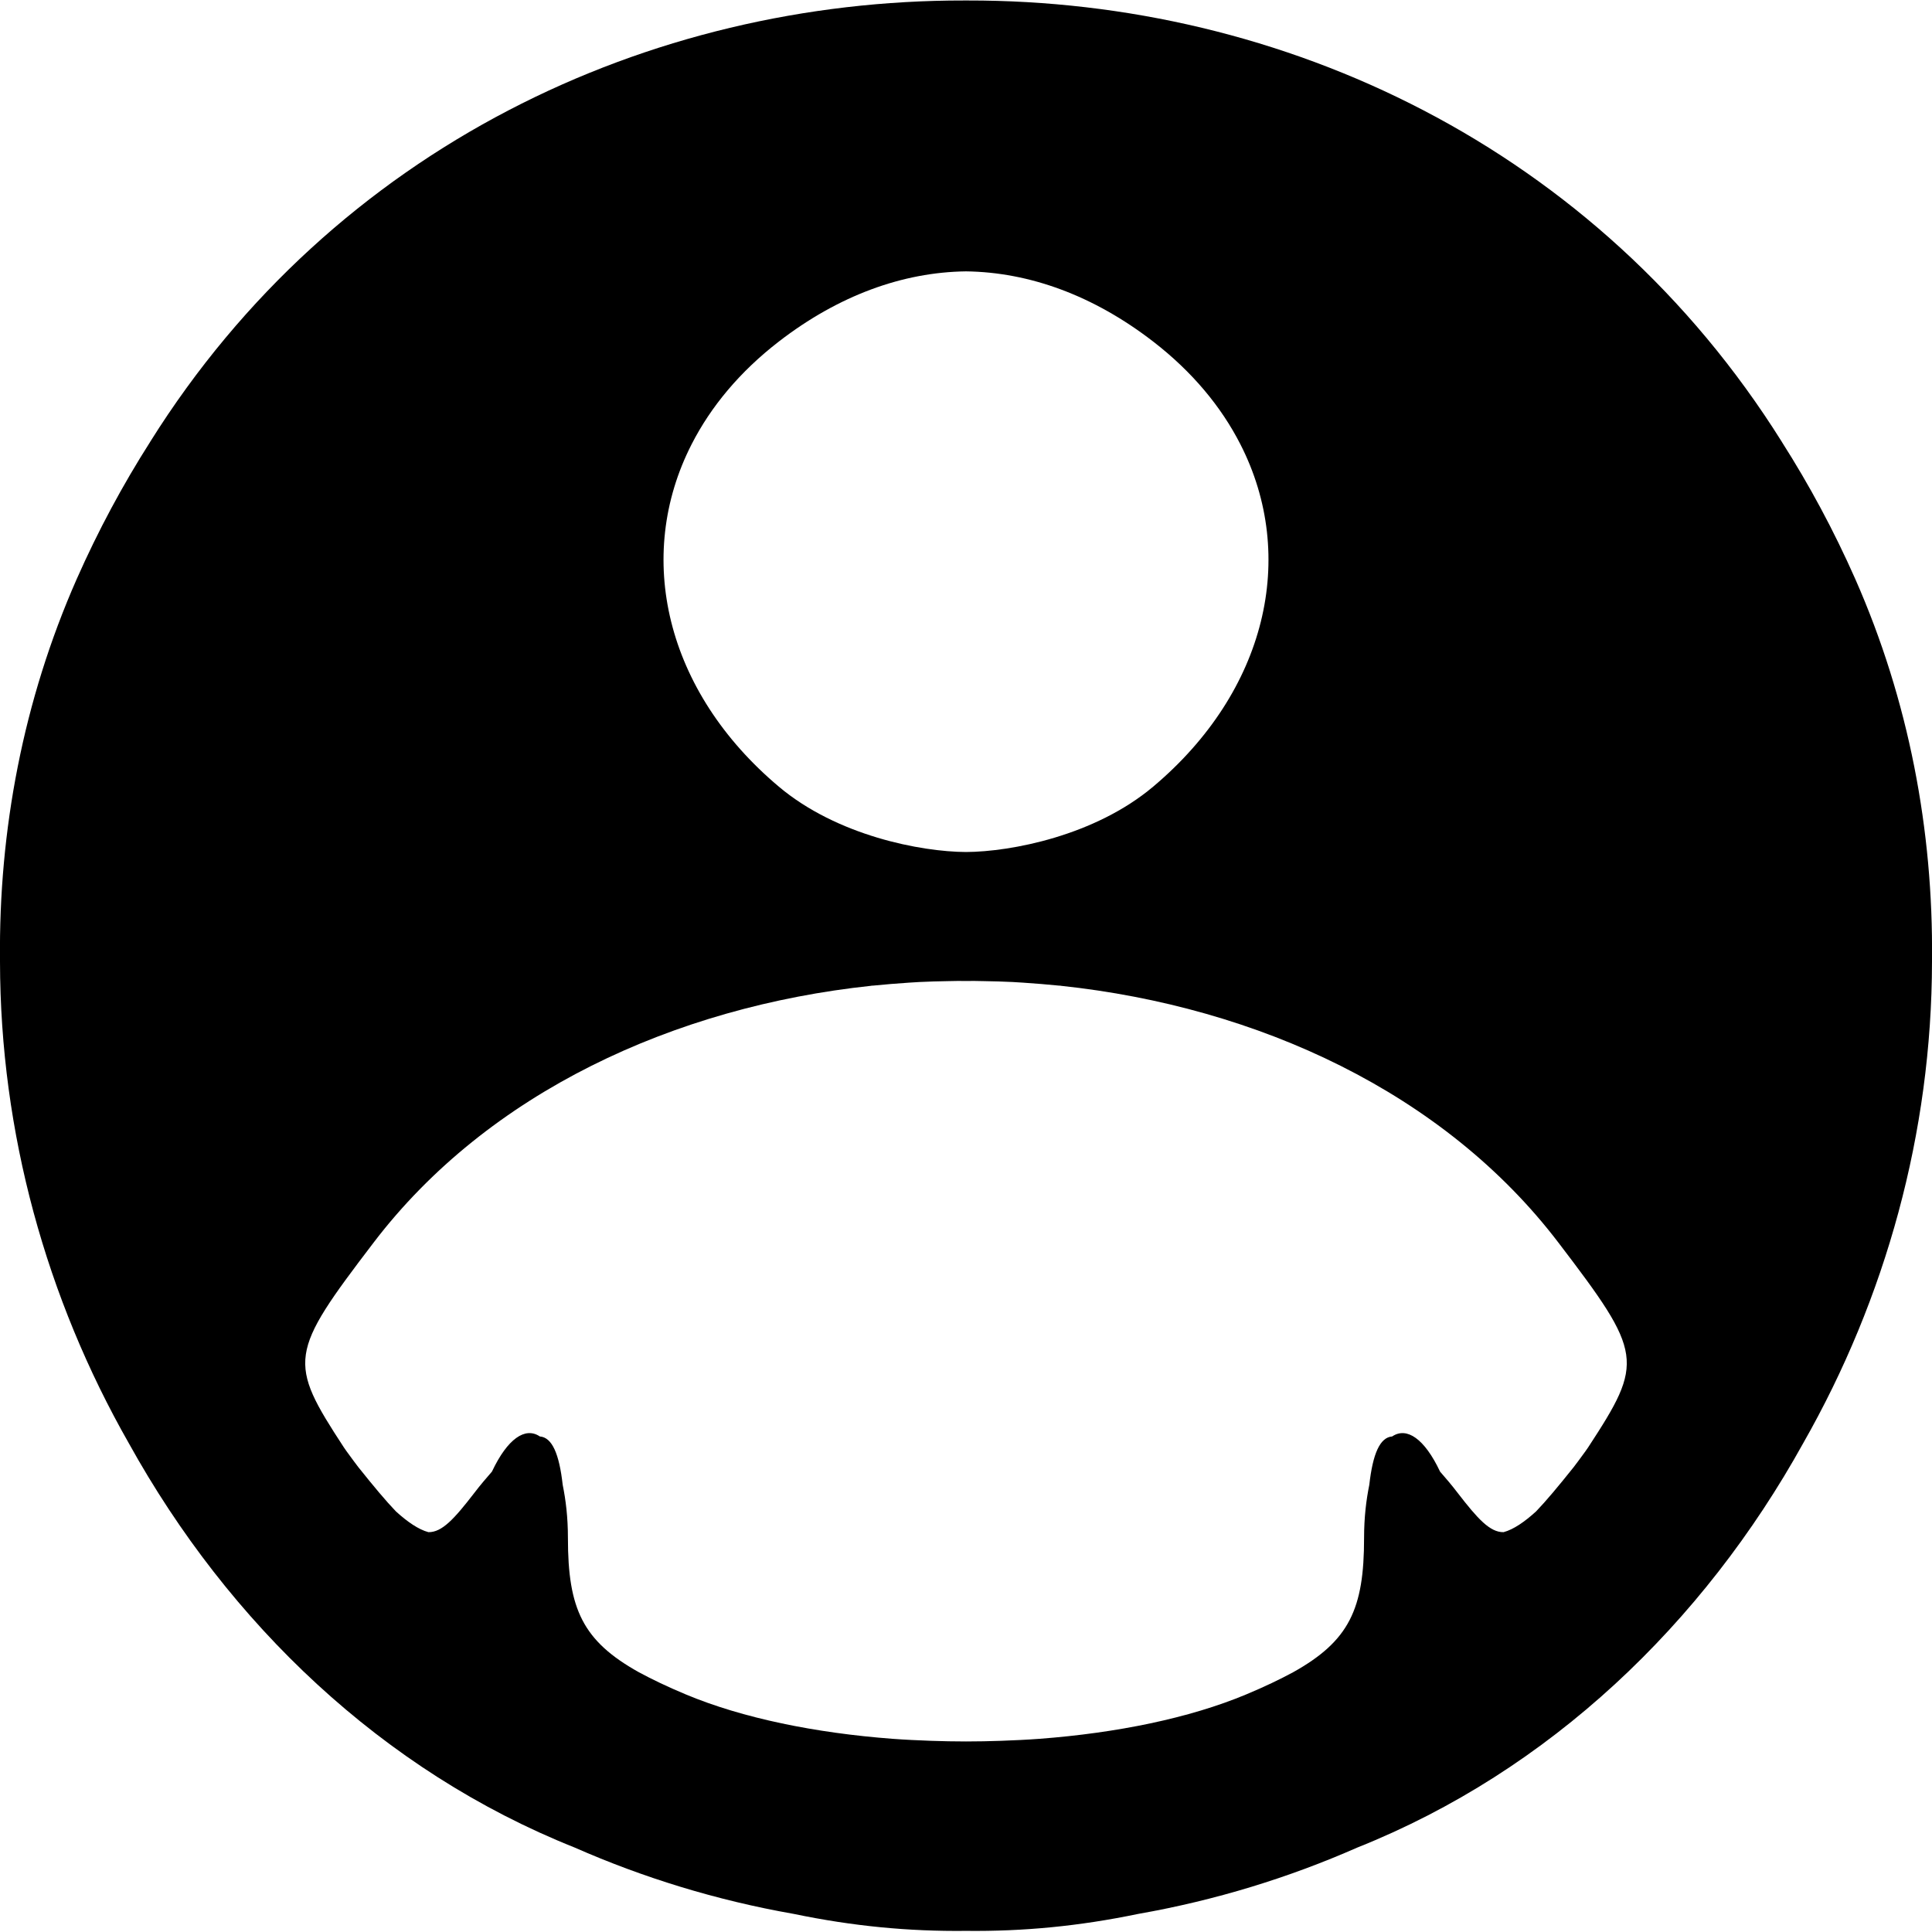
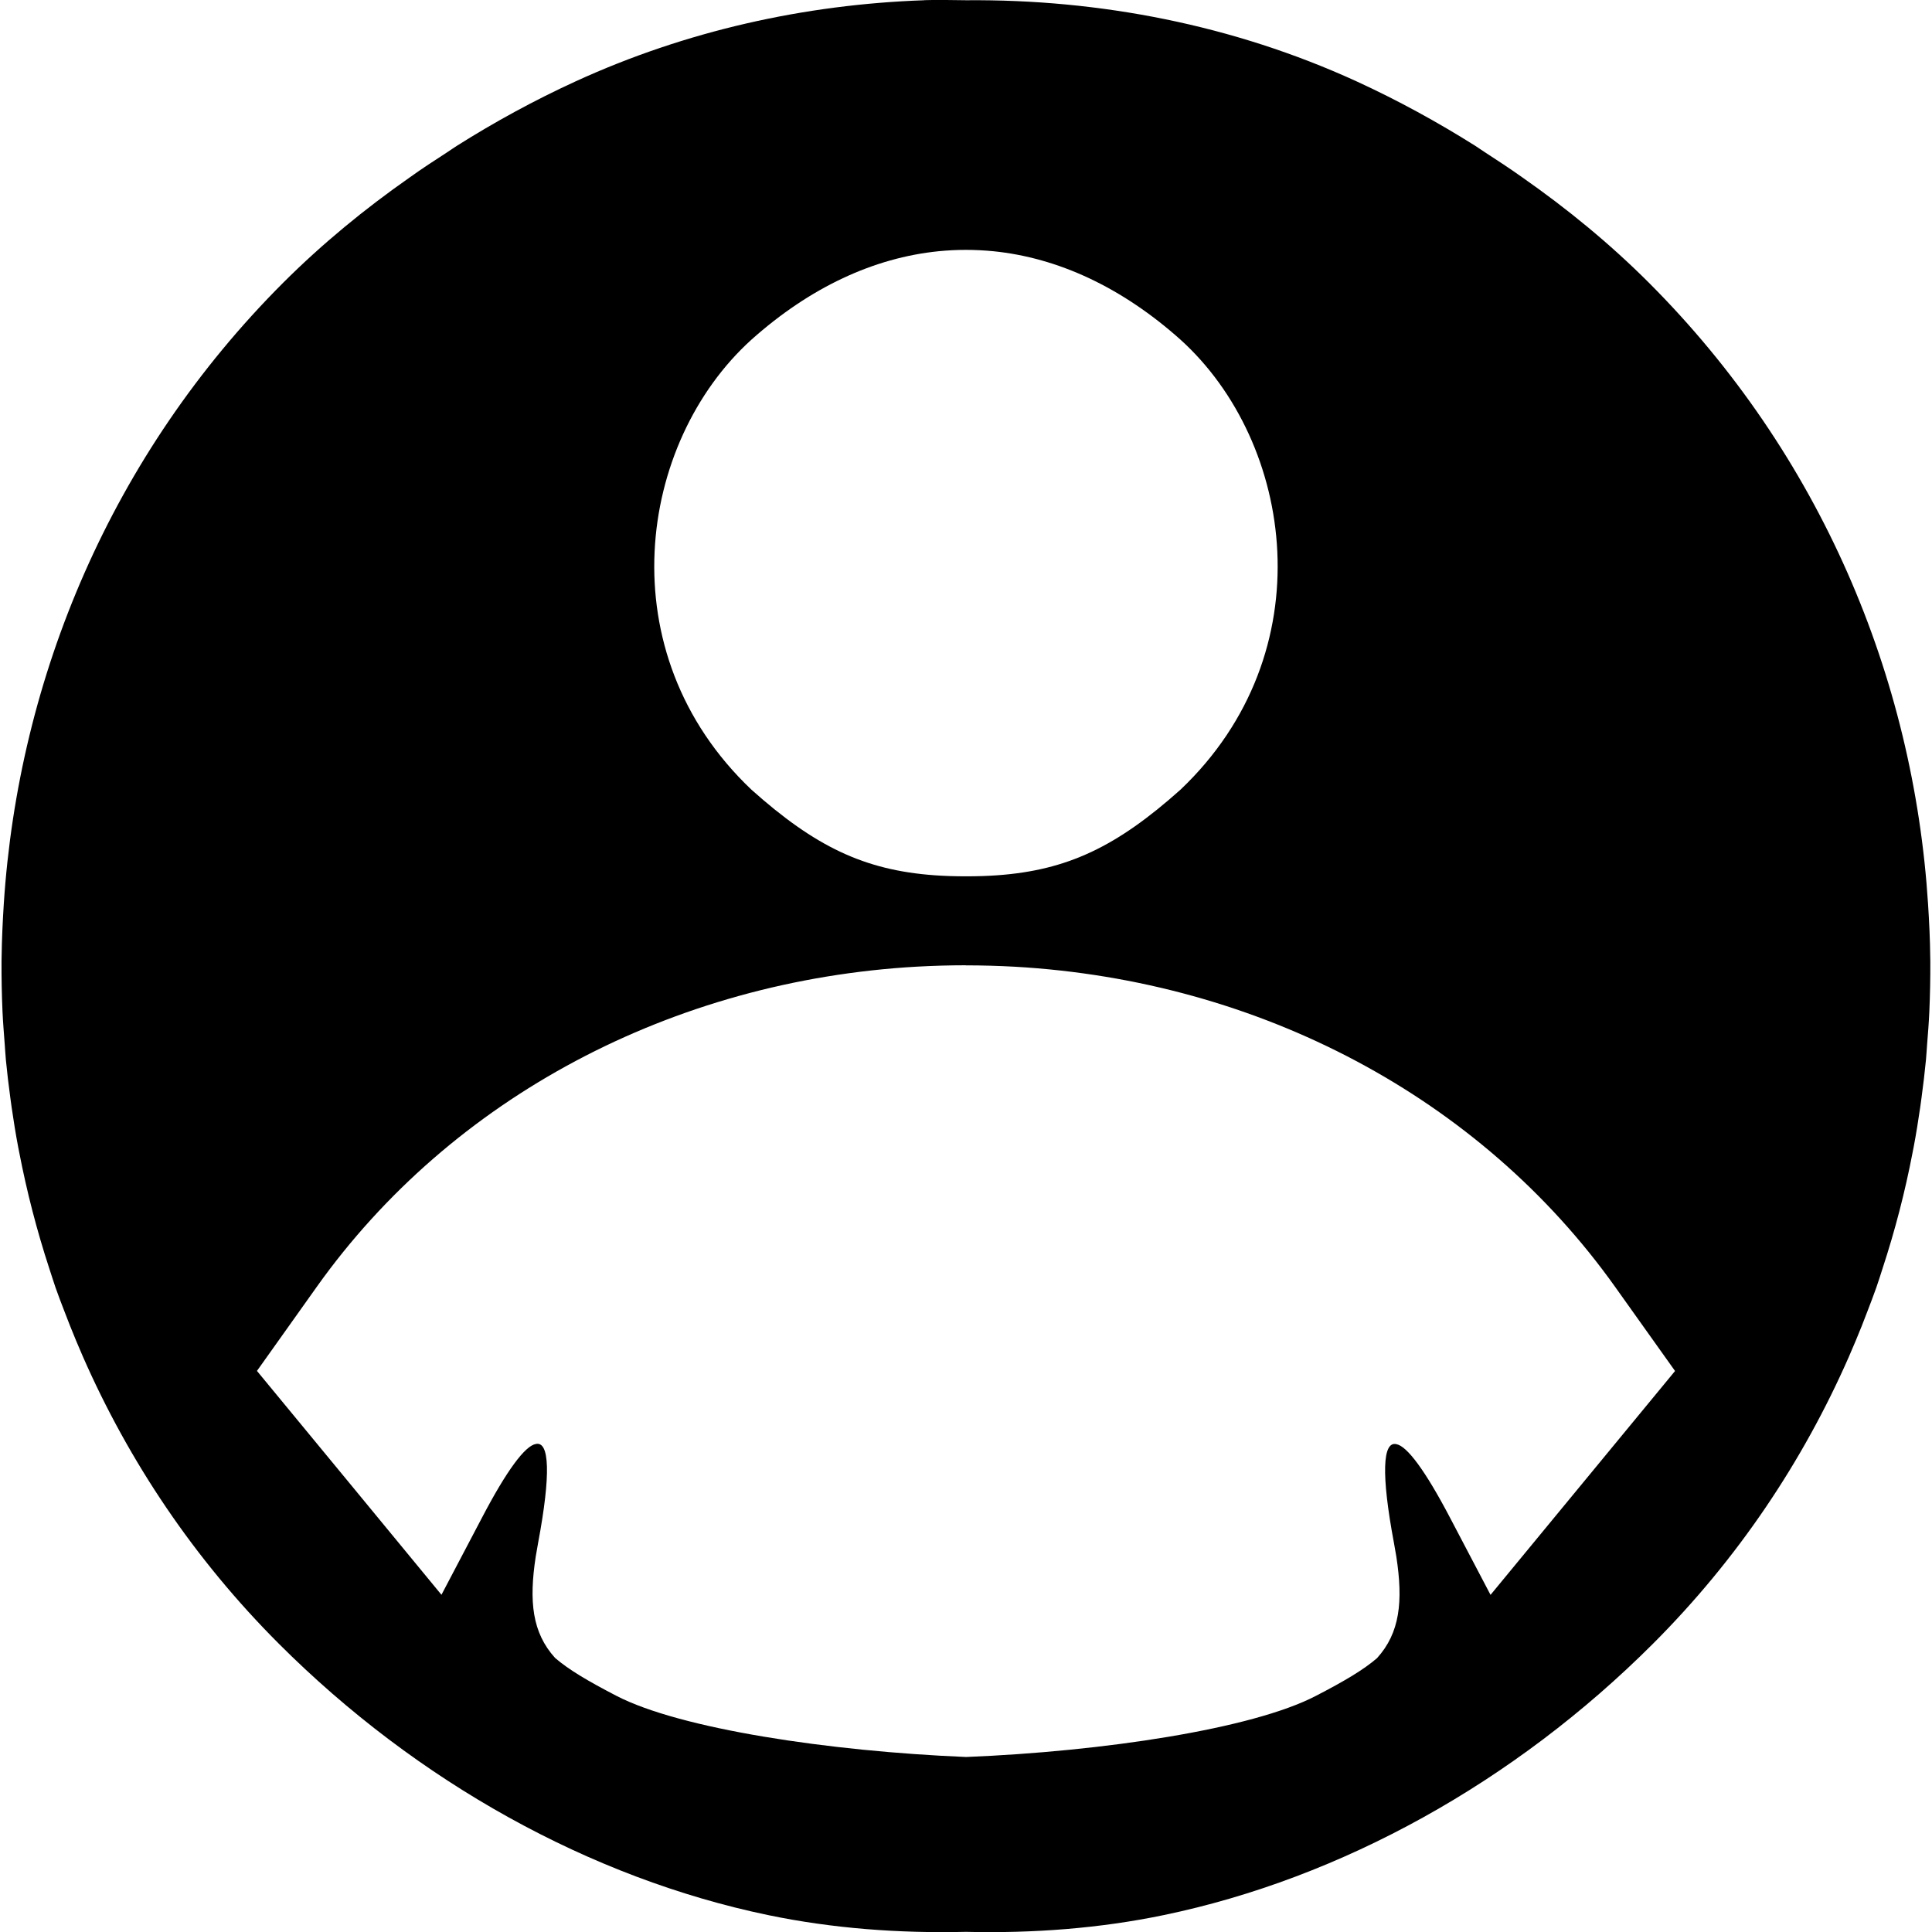
<svg xmlns="http://www.w3.org/2000/svg" width="24" height="24" viewBox="0 0 24 24">
-   <path fill="black" d="M 11.977 0.006 C 8.063 0.001 4.16 1.827 1.867 5.486 C 1.866 5.488 1.866 5.489 1.865 5.49 C 1.527 6.02 1.221 6.587 0.953 7.193 C 0.287 8.703 -0.016 10.317 0 11.922 C 3.8964042e-05 11.926 -4.2725356e-05 11.93 0 11.934 C 7.7663428e-07 11.938 -5.9616601e-06 11.943 0 11.947 C 0.003 14.07 0.575 16.129 1.6 17.928 C 2.841 20.168 4.752 21.999 7.139 22.951 C 7.989 23.325 8.898 23.606 9.859 23.775 C 10.596 23.928 11.287 23.994 12 23.986 C 12.713 23.994 13.404 23.928 14.141 23.775 C 15.102 23.606 16.011 23.325 16.861 22.951 C 19.248 21.999 21.159 20.168 22.4 17.928 C 23.425 16.129 23.997 14.07 24 11.947 C 24 11.943 24 11.938 24 11.934 C 24 11.93 24 11.926 24 11.922 C 24.016 10.317 23.713 8.703 23.047 7.193 C 22.779 6.587 22.473 6.02 22.135 5.49 C 22.134 5.489 22.134 5.488 22.133 5.486 C 19.84 1.827 15.937 0.001 12.023 0.006 C 12.016 0.006 12.008 0.006 12 0.006 C 11.992 0.006 11.984 0.006 11.977 0.006 z M 12 3.371 C 12.788 3.381 13.584 3.671 14.324 4.242 C 14.81 4.617 15.17 5.052 15.408 5.518 C 16.122 6.914 15.733 8.588 14.324 9.773 C 13.6 10.382 12.56 10.581 12 10.584 C 11.44 10.581 10.4 10.382 9.676 9.773 C 8.267 8.588 7.878 6.914 8.592 5.518 C 8.83 5.052 9.19 4.617 9.676 4.242 C 10.416 3.671 11.212 3.381 12 3.371 z M 12 12.186 C 12.075 12.185 12.151 12.186 12.227 12.188 C 12.345 12.19 12.464 12.193 12.582 12.199 C 12.625 12.201 12.668 12.204 12.711 12.207 C 12.861 12.217 13.009 12.229 13.158 12.244 C 13.161 12.244 13.165 12.244 13.168 12.244 C 13.172 12.245 13.176 12.246 13.18 12.246 C 15.626 12.507 17.939 13.573 19.359 15.436 C 20.413 16.817 20.426 16.913 19.729 17.979 C 19.687 18.042 19.648 18.09 19.607 18.148 C 19.586 18.176 19.571 18.196 19.549 18.225 C 19.357 18.465 19.208 18.644 19.082 18.775 C 18.938 18.906 18.801 19 18.678 19.033 C 18.509 19.036 18.356 18.867 18.109 18.547 C 18.03 18.443 17.959 18.362 17.889 18.281 C 17.694 17.868 17.475 17.725 17.297 17.842 C 17.296 17.842 17.296 17.843 17.295 17.844 C 17.141 17.855 17.053 18.062 17.01 18.445 C 16.972 18.632 16.945 18.846 16.945 19.107 C 16.945 19.987 16.761 20.384 16.064 20.773 C 15.897 20.863 15.712 20.952 15.48 21.049 C 14.775 21.344 13.868 21.528 12.914 21.6 C 12.755 21.612 12.595 21.619 12.434 21.625 C 12.29 21.63 12.145 21.633 12 21.633 C 11.855 21.633 11.71 21.63 11.566 21.625 C 11.405 21.619 11.245 21.612 11.086 21.6 C 10.132 21.528 9.225 21.344 8.52 21.049 C 8.288 20.952 8.103 20.863 7.936 20.773 C 7.239 20.384 7.055 19.987 7.055 19.107 C 7.055 18.846 7.028 18.632 6.99 18.445 C 6.947 18.062 6.859 17.855 6.705 17.844 C 6.704 17.844 6.704 17.842 6.703 17.842 C 6.525 17.725 6.306 17.868 6.111 18.281 C 6.041 18.362 5.97 18.443 5.891 18.547 C 5.644 18.867 5.491 19.036 5.322 19.033 C 5.199 19 5.062 18.906 4.918 18.775 C 4.792 18.644 4.643 18.465 4.451 18.225 C 4.429 18.196 4.414 18.176 4.393 18.148 C 4.352 18.09 4.313 18.042 4.271 17.979 C 3.574 16.913 3.587 16.817 4.641 15.436 C 6.061 13.573 8.374 12.507 10.82 12.246 C 10.824 12.246 10.828 12.245 10.832 12.244 C 10.835 12.244 10.839 12.244 10.842 12.244 C 10.991 12.229 11.139 12.217 11.289 12.207 C 11.332 12.204 11.375 12.201 11.418 12.199 C 11.536 12.193 11.655 12.19 11.773 12.188 C 11.849 12.186 11.925 12.185 12 12.186 z" />
+   <path fill="black" d="m 11.482,0.003 c -1.488,0.052 -2.962,0.381 -4.33,1.007 -0.519,0.238 -1.01,0.507 -1.476,0.801 -0.04,0.025 -0.078,0.053 -0.117,0.078 -0.16,0.103 -0.319,0.207 -0.472,0.317 -0.555,0.388 -1.083,0.821 -1.569,1.306 -2.134,2.134 -3.289,4.902 -3.471,7.718 -0.014,0.219 -0.024,0.439 -0.027,0.659 -2.506e-4,0.018 -0.001,0.036 -0.001,0.054 -0.001,0.207 0.003,0.414 0.012,0.621 0.006,0.138 0.018,0.275 0.028,0.413 0.005,0.063 0.008,0.126 0.014,0.189 0.015,0.157 0.034,0.313 0.055,0.469 0.005,0.039 0.01,0.078 0.016,0.117 0.024,0.165 0.05,0.329 0.081,0.493 0.004,0.024 0.01,0.047 0.014,0.071 0.094,0.486 0.218,0.968 0.374,1.444 0.026,0.078 0.05,0.157 0.077,0.235 0.034,0.097 0.071,0.193 0.108,0.289 0.047,0.125 0.097,0.249 0.148,0.372 0.028,0.067 0.056,0.133 0.085,0.199 0.57,1.298 1.379,2.51 2.433,3.564 1.718,1.718 3.872,2.912 6.078,3.371 0.794,0.165 1.621,0.228 2.457,0.208 0.836,0.02 1.663,-0.043 2.457,-0.208 2.206,-0.458 4.36,-1.653 6.078,-3.371 1.054,-1.054 1.863,-2.266 2.433,-3.564 0.029,-0.066 0.057,-0.133 0.085,-0.199 0.052,-0.123 0.101,-0.247 0.148,-0.372 0.037,-0.096 0.074,-0.193 0.108,-0.289 0.027,-0.078 0.052,-0.156 0.077,-0.235 0.156,-0.476 0.281,-0.957 0.374,-1.444 0.004,-0.024 0.01,-0.047 0.014,-0.071 0.031,-0.164 0.057,-0.328 0.081,-0.493 0.006,-0.039 0.011,-0.078 0.016,-0.117 0.021,-0.156 0.04,-0.312 0.055,-0.469 0.006,-0.063 0.009,-0.126 0.014,-0.189 0.011,-0.137 0.022,-0.275 0.028,-0.413 0.009,-0.207 0.013,-0.414 0.012,-0.621 -1.7e-4,-0.018 -0.001,-0.036 -0.001,-0.054 -0.002,-0.22 -0.013,-0.439 -0.027,-0.659 C 23.772,8.413 22.616,5.645 20.482,3.511 19.997,3.026 19.469,2.594 18.913,2.205 c -0.153,-0.109 -0.312,-0.213 -0.472,-0.317 -0.04,-0.025 -0.077,-0.053 -0.117,-0.078 -0.466,-0.293 -0.957,-0.563 -1.476,-0.801 -1.526,-0.698 -3.185,-1.02 -4.847,-1.006 -0.173,-0.001 -0.345,-0.007 -0.518,-0.001 z m 0.515,3.101 c 0.115,0 0.23,0.006 0.344,0.017 0.801,0.081 1.594,0.447 2.323,1.098 1.413,1.277 1.796,3.886 0,5.591 -0.789,0.705 -1.4,1 -2.275,1.063 -0.123,0.009 -0.252,0.013 -0.387,0.013 -0.137,0 -0.268,-0.004 -0.392,-0.013 -0.875,-0.063 -1.486,-0.358 -2.275,-1.063 -1.796,-1.704 -1.413,-4.313 0,-5.591 0.729,-0.651 1.522,-1.017 2.323,-1.098 0.113,-0.011 0.225,-0.017 0.338,-0.017 z m 0,8.888 c 0.205,0 0.409,0.006 0.611,0.017 3.038,0.173 5.782,1.626 7.455,3.976 l 0.745,1.046 -1.148,1.393 -1.144,1.388 -0.503,-0.958 c -0.309,-0.589 -0.535,-0.891 -0.667,-0.914 -0.171,-0.04 -0.19,0.373 -0.03,1.226 0.012,0.064 0.019,0.114 0.03,0.172 0.085,0.557 0.045,0.945 -0.24,1.26 -0.168,0.145 -0.408,0.287 -0.762,0.47 -0.789,0.41 -2.64,0.689 -4.343,0.758 C 10.297,21.755 8.447,21.476 7.657,21.066 7.304,20.883 7.064,20.741 6.896,20.596 6.61,20.281 6.57,19.893 6.655,19.336 c 0.01,-0.058 0.018,-0.108 0.03,-0.172 0.16,-0.853 0.141,-1.266 -0.03,-1.226 -0.132,0.023 -0.359,0.325 -0.667,0.914 L 5.484,19.811 4.34,18.422 3.192,17.03 3.936,15.984 c 1.673,-2.35 4.418,-3.804 7.455,-3.976 0.201,-0.011 0.403,-0.017 0.606,-0.017 z" />
</svg>
